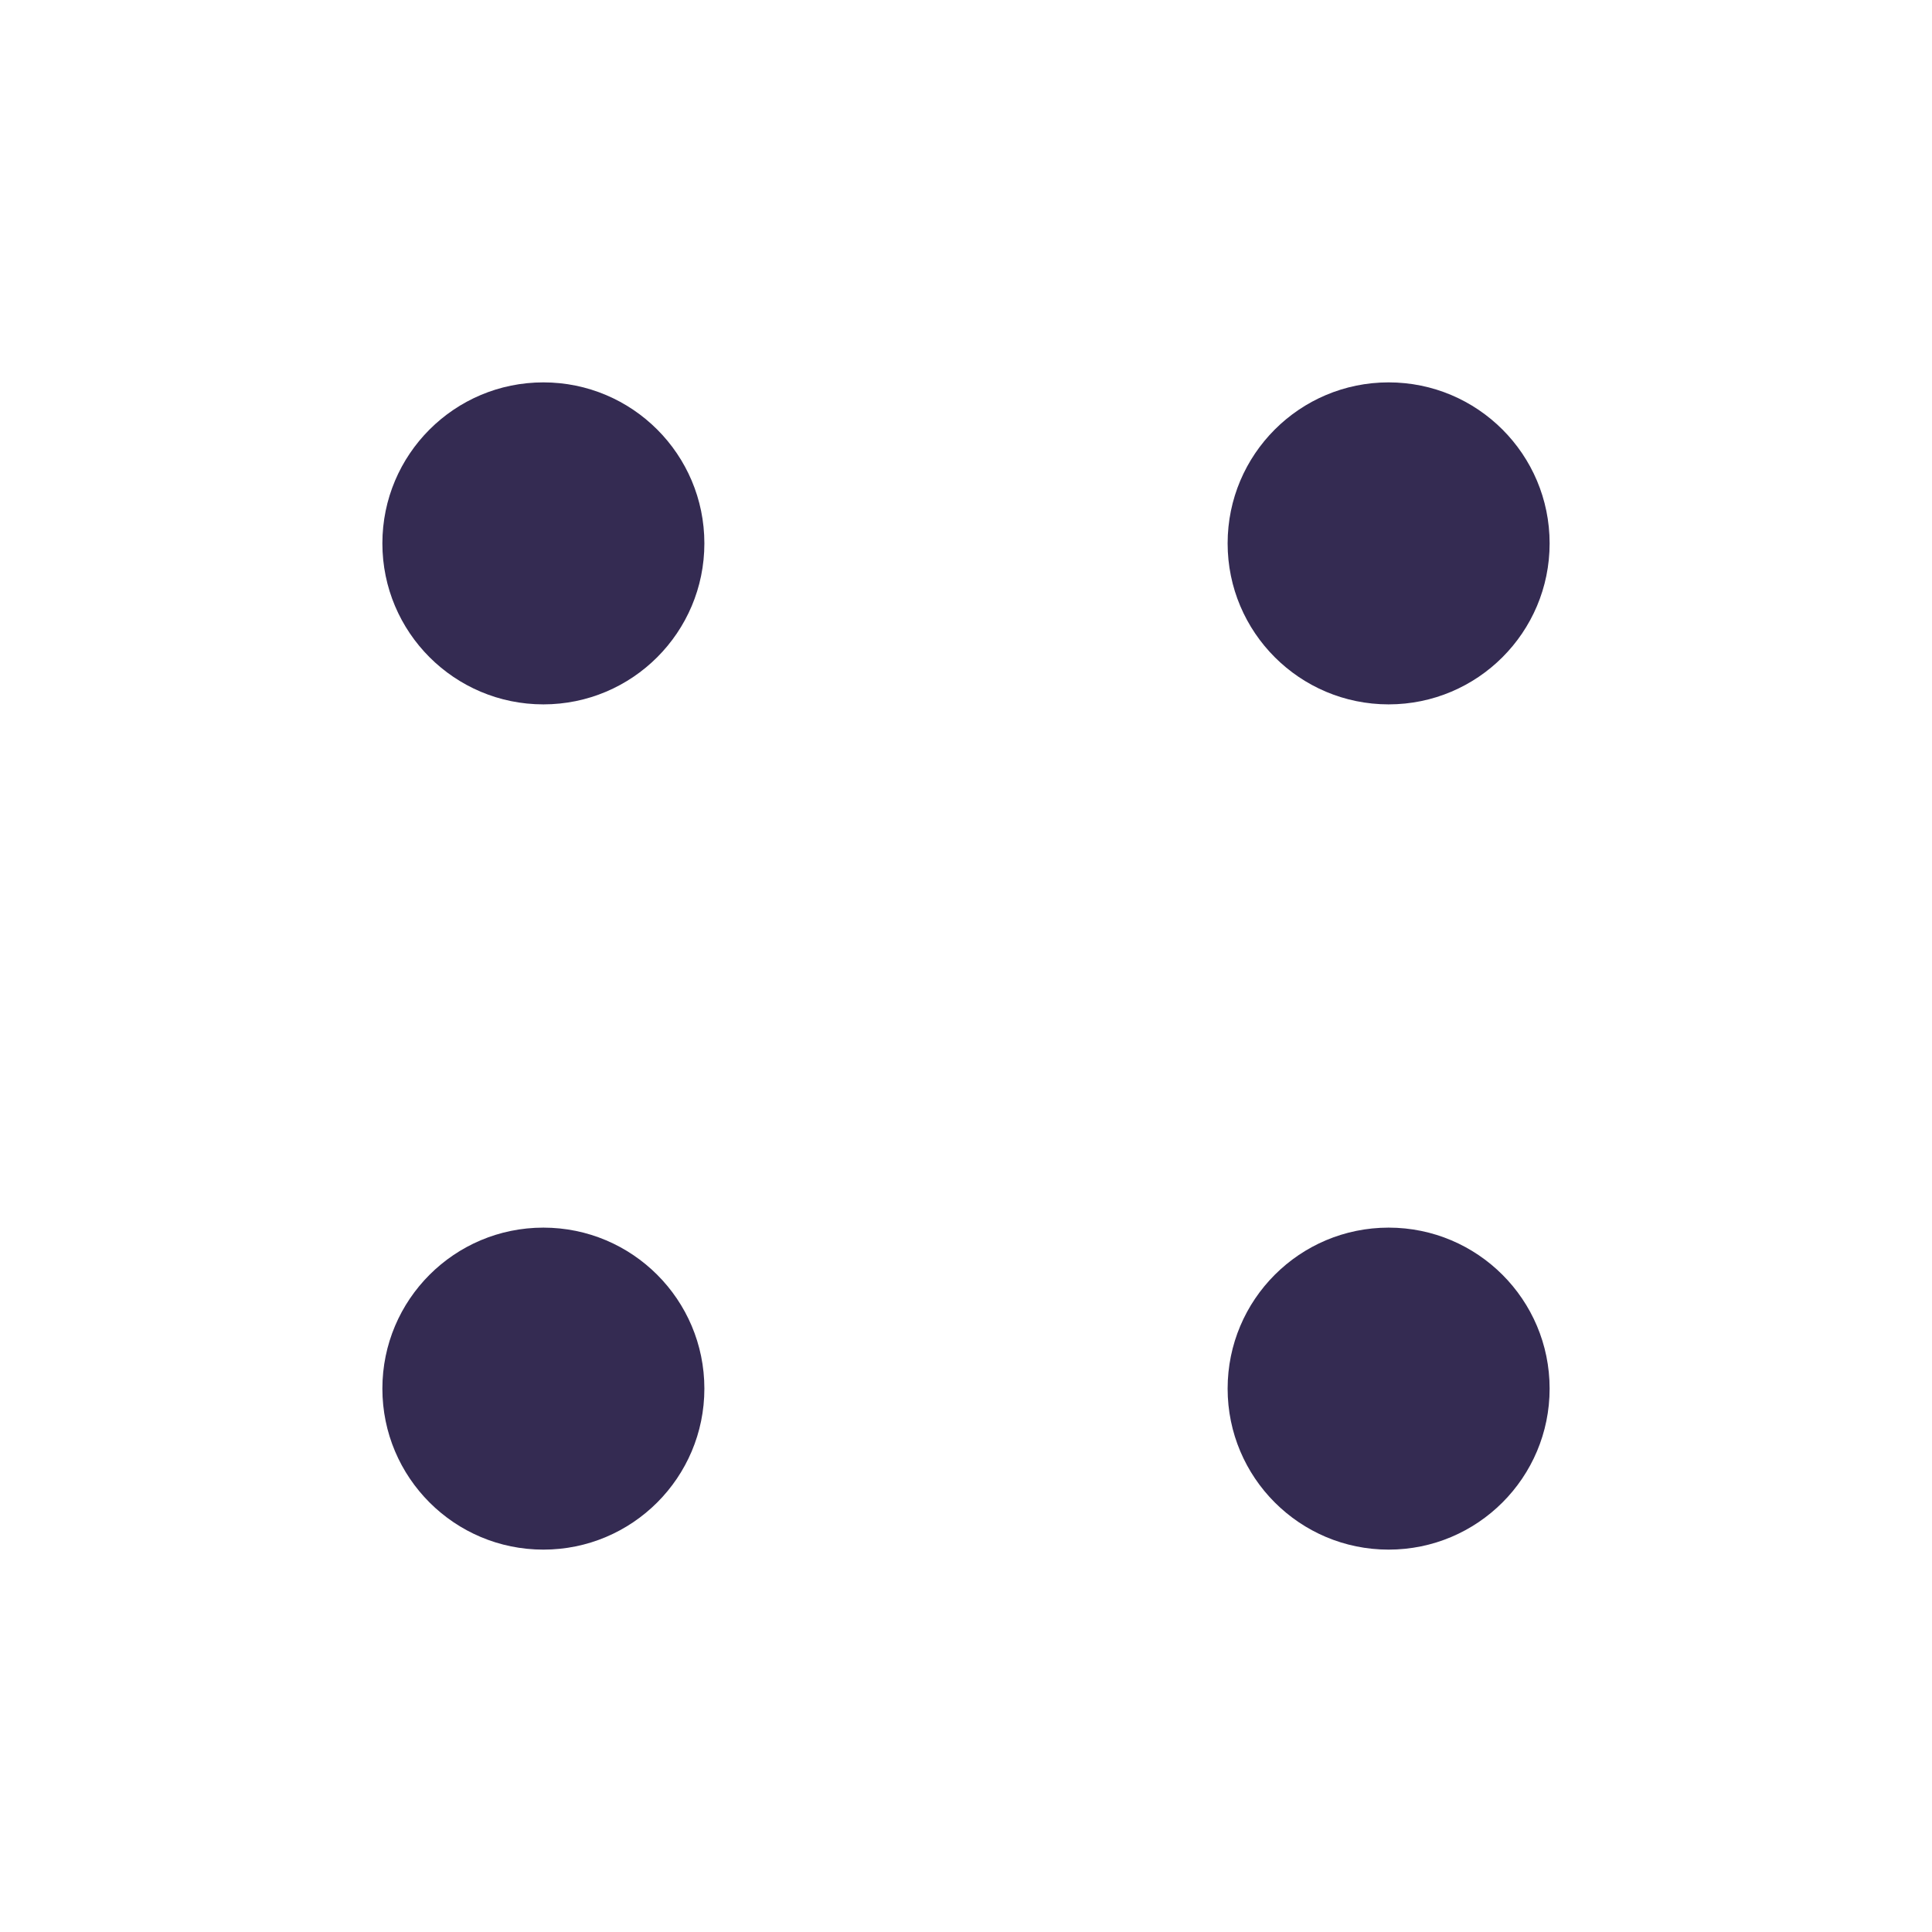
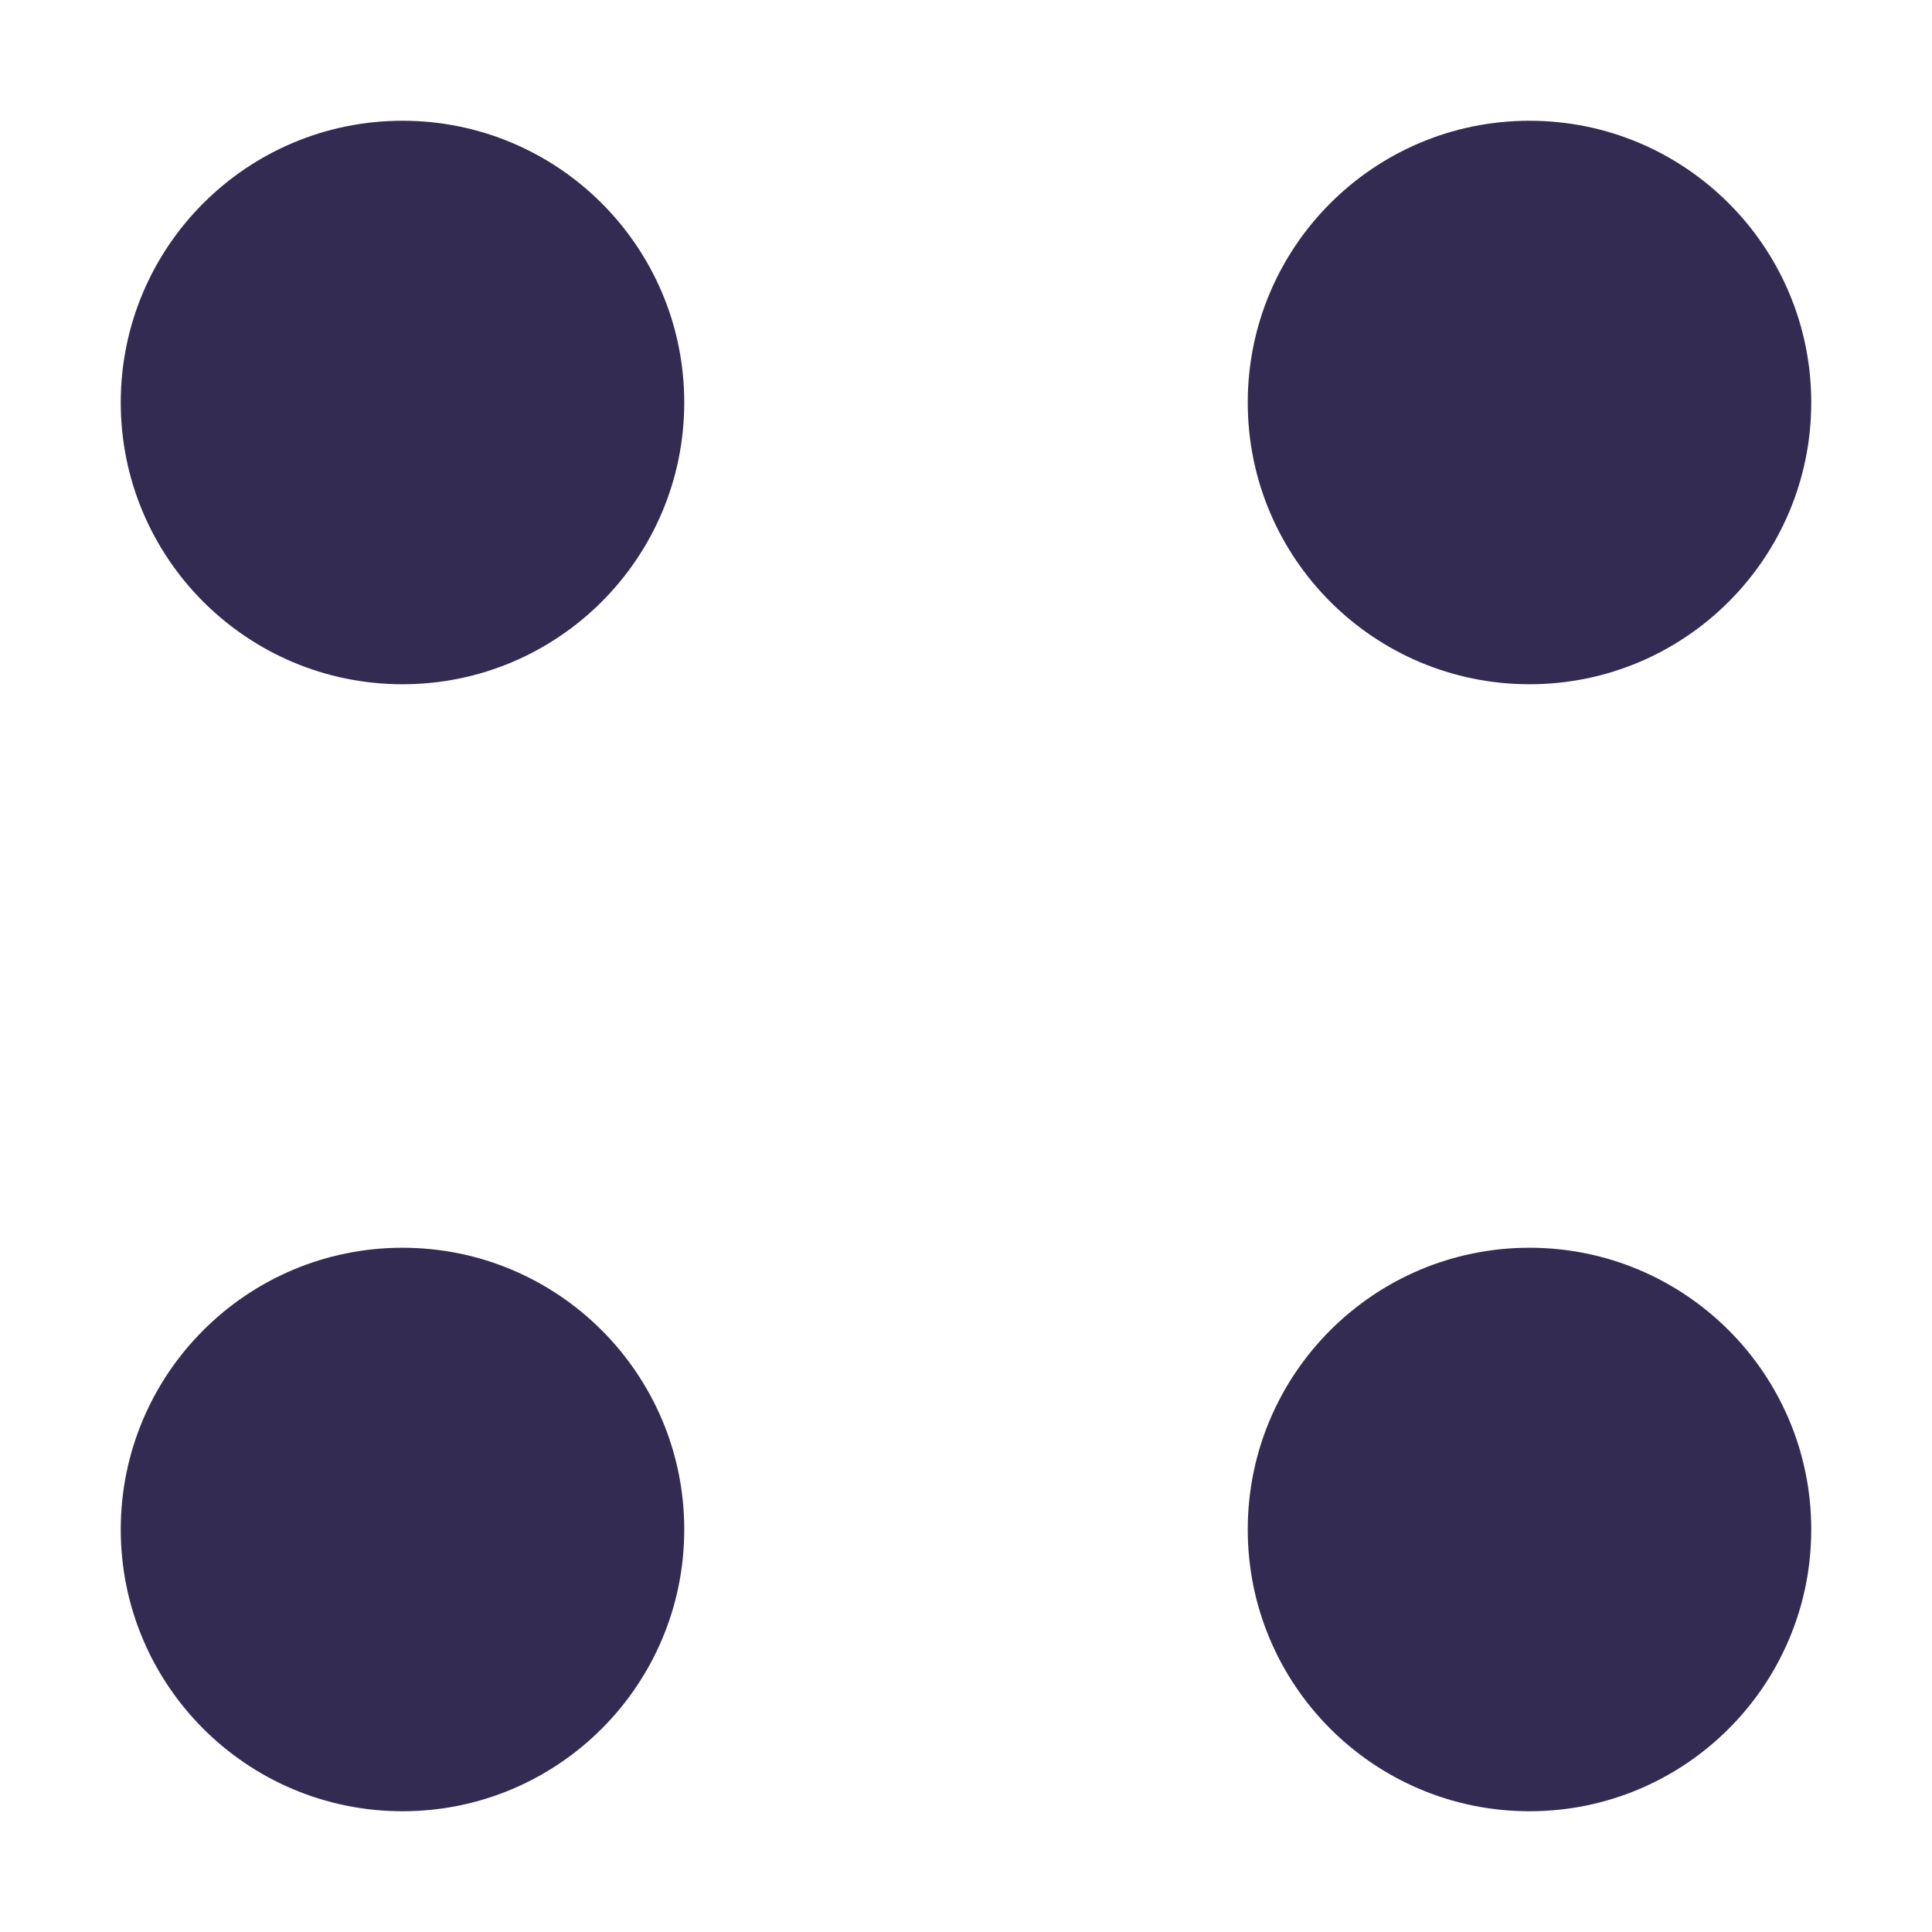
<svg xmlns="http://www.w3.org/2000/svg" viewBox="0 0 96 96">
  <g fill="#342b52">
-     <circle cx="27" cy="27" r="8" />
-     <circle cx="69" cy="27" r="8" />
-     <circle cx="27" cy="69" r="8" />
-     <circle cx="69" cy="69" r="8" />
+     <circle cx="20" cy="20" r="14" />
+     <circle cx="76" cy="20" r="14" />
+     <circle cx="20" cy="76" r="14" />
+     <circle cx="76" cy="76" r="14" />
  </g>
</svg>
